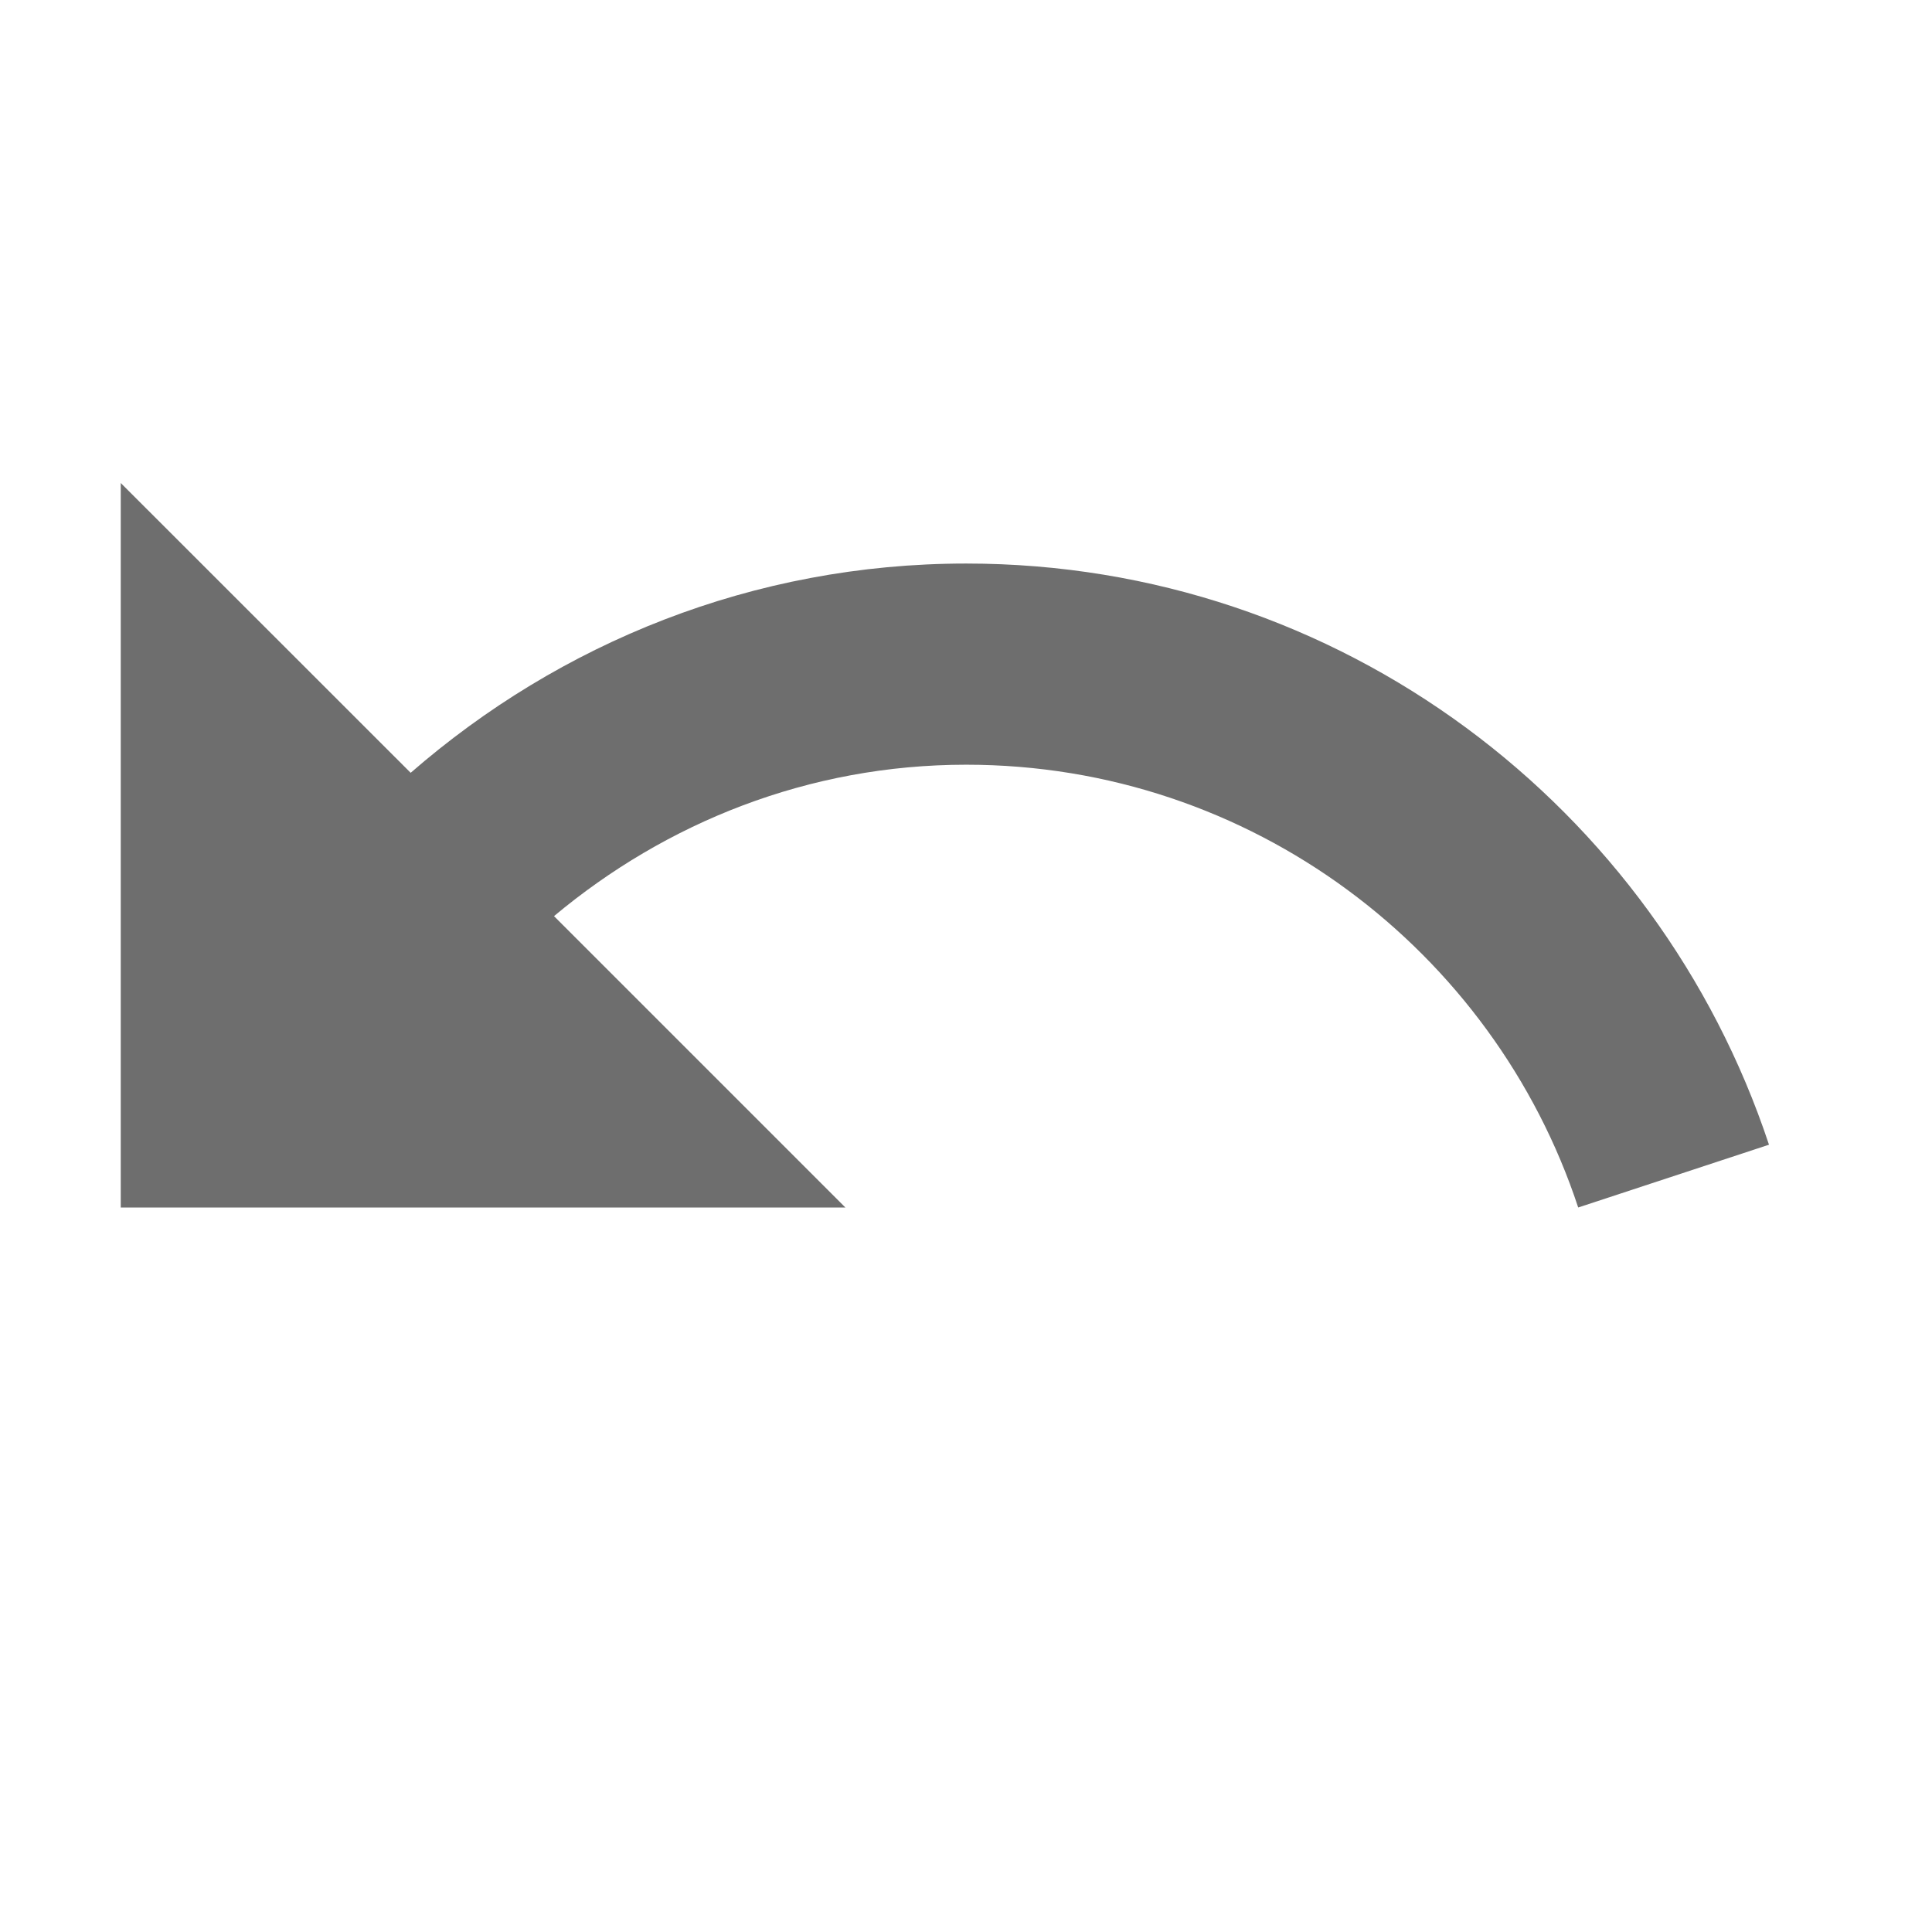
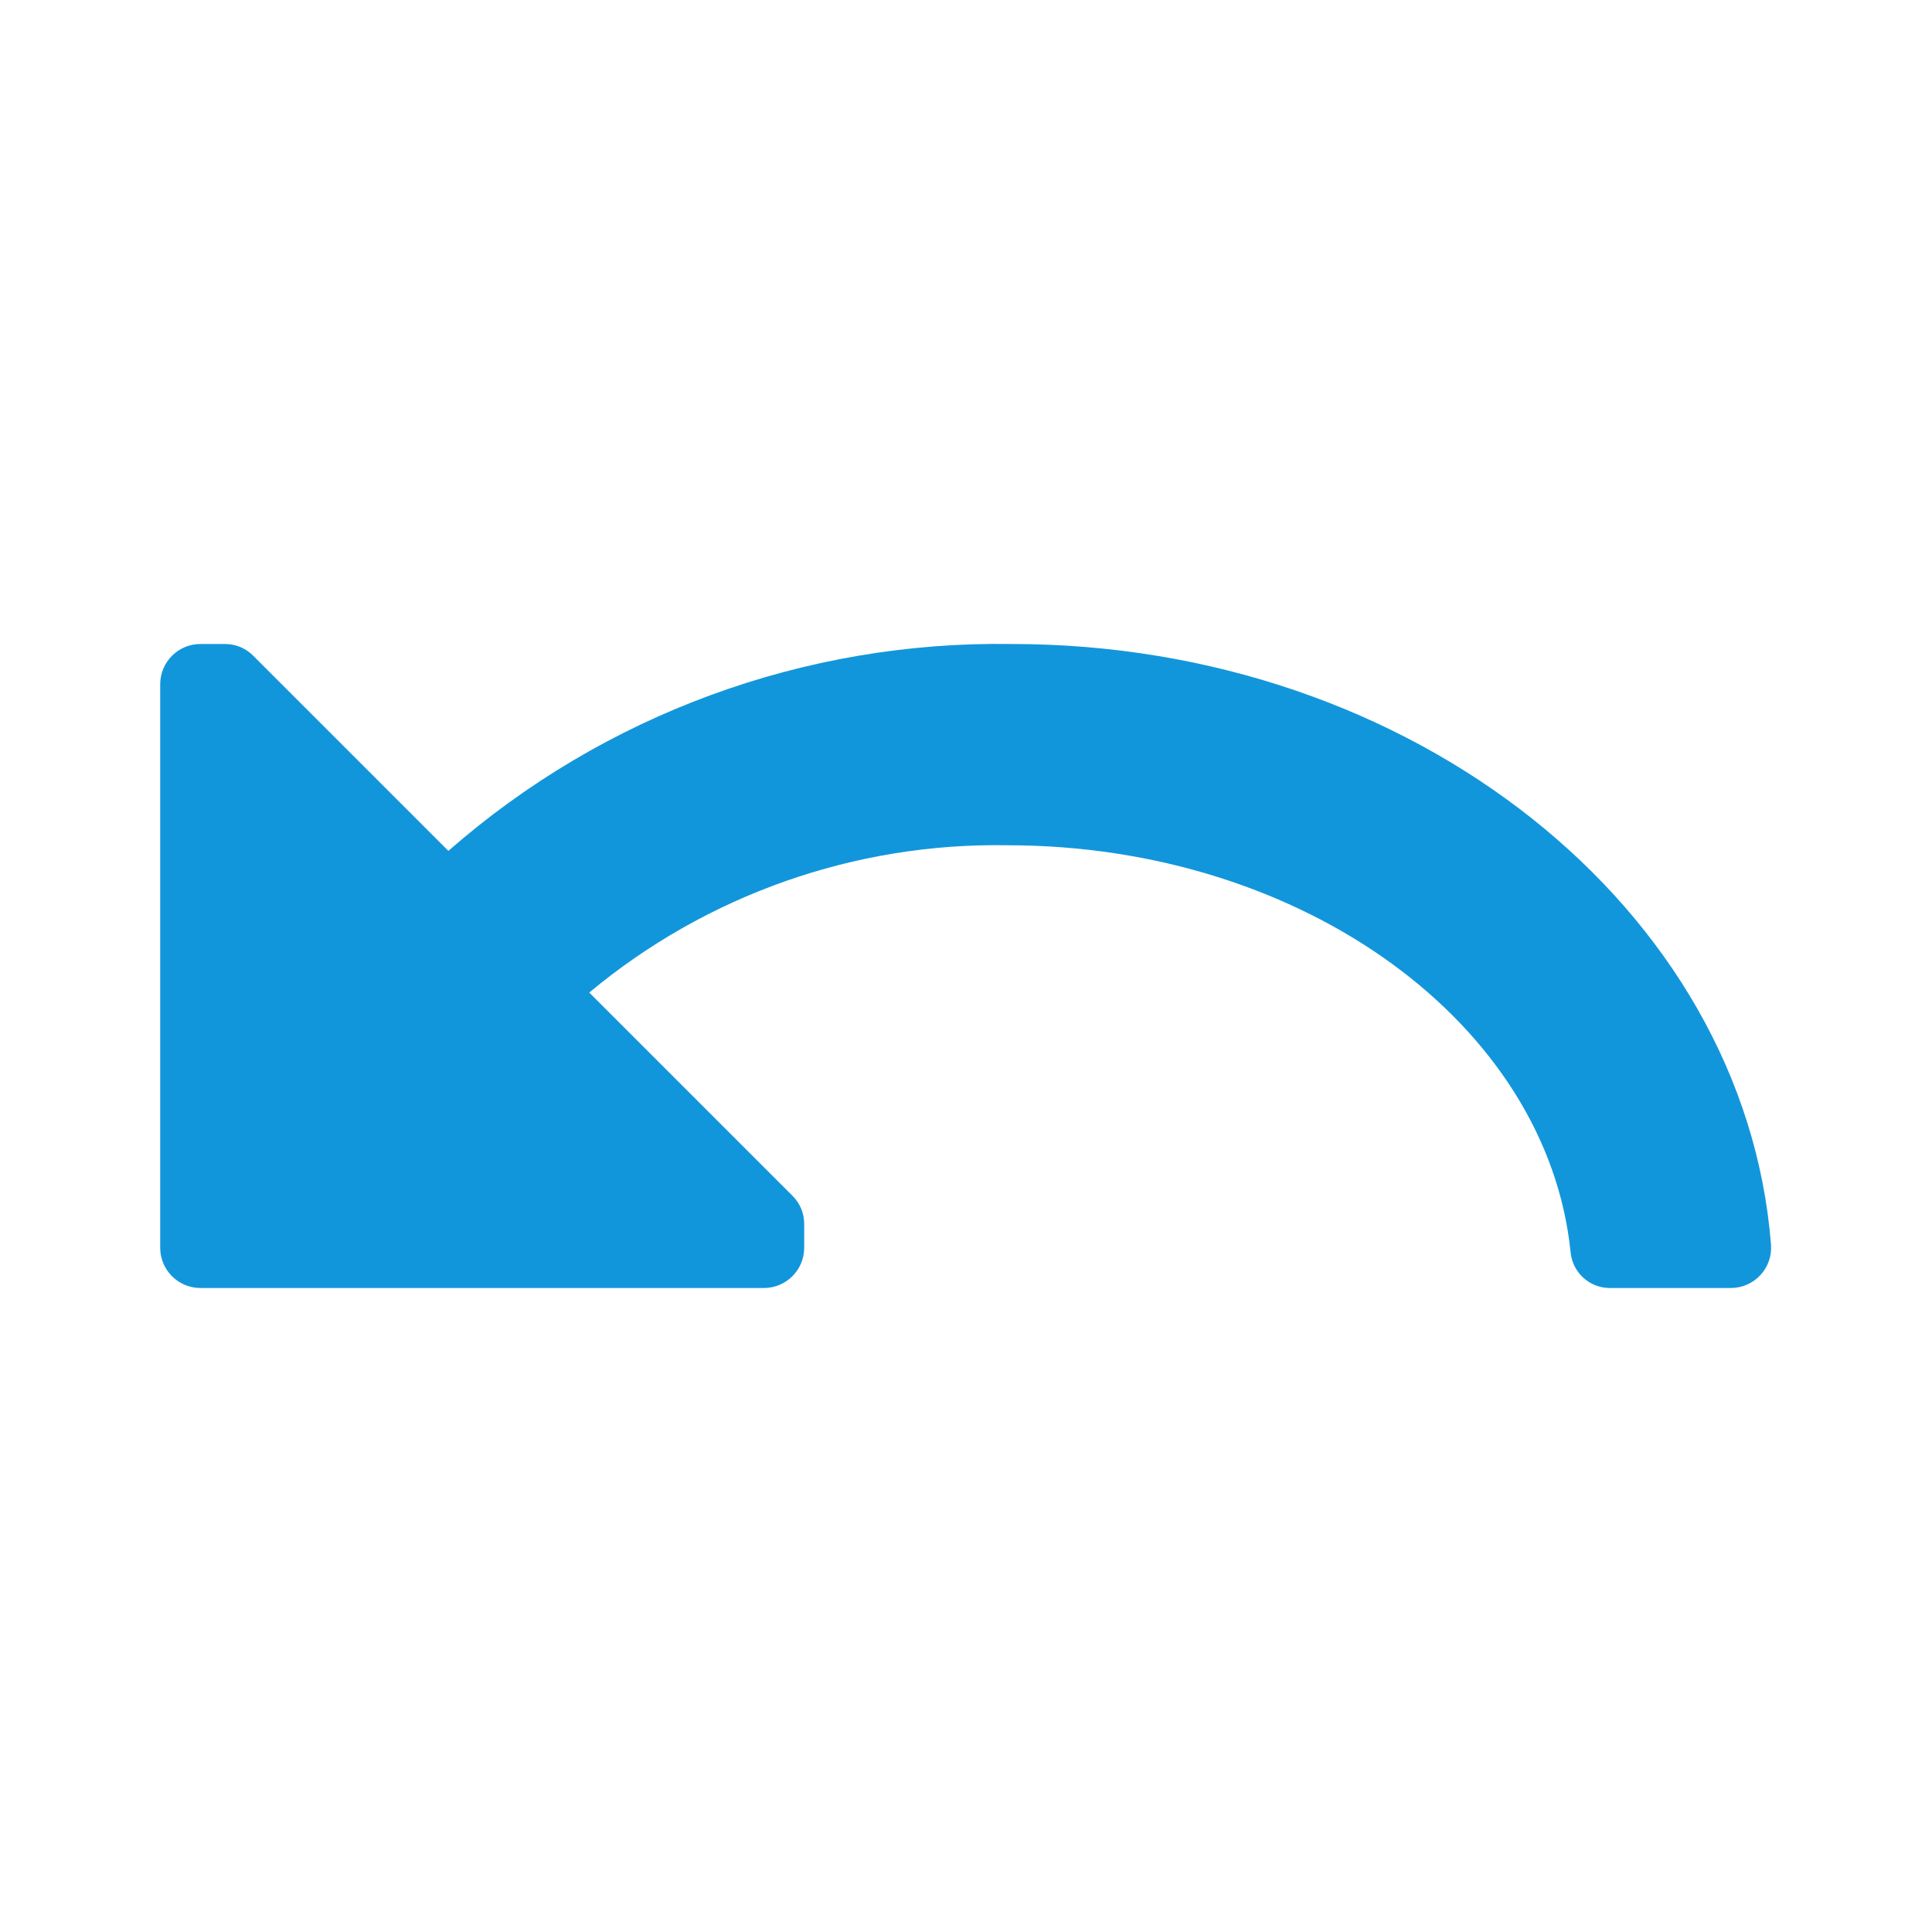
- <svg xmlns="http://www.w3.org/2000/svg" width="16" height="16" viewBox="0 0 16 16">
-   <path fill="#6E6E6E" d="M8.002,4.667 C6.235,4.667 4.634,5.327 3.401,6.4 L1,4 L1,10 L7.001,10 L4.588,7.587 C5.514,6.813 6.695,6.333 8.002,6.333 C10.362,6.333 12.369,7.873 13.07,10 L14.65,9.48 C13.723,6.687 11.102,4.667 8.002,4.667 Z" />
+ <svg xmlns="http://www.w3.org/2000/svg" t="1673957563019" class="icon" viewBox="0 0 1024 1024" version="1.1" p-id="18209" width="16" height="16">
+   <path d="M938.667 659.627a21.333 21.333 0 0 1-21.333 23.04H853.333a20.907 20.907 0 0 1-20.907-19.2c-12.373-120.32-141.227-215.467-298.667-215.467a337.067 337.067 0 0 0-221.44 78.08l107.52 107.52a20.907 20.907 0 0 1 6.4 15.36v12.373a21.333 21.333 0 0 1-21.333 21.333h-298.667a21.333 21.333 0 0 1-21.333-21.333v-298.667A21.333 21.333 0 0 1 106.667 341.333h12.373a20.907 20.907 0 0 1 15.36 6.4l103.253 103.253a442.453 442.453 0 0 1 298.667-109.653c212.48 0 388.267 140.373 402.347 318.293z" p-id="18210" fill="#1296db" />
</svg>
